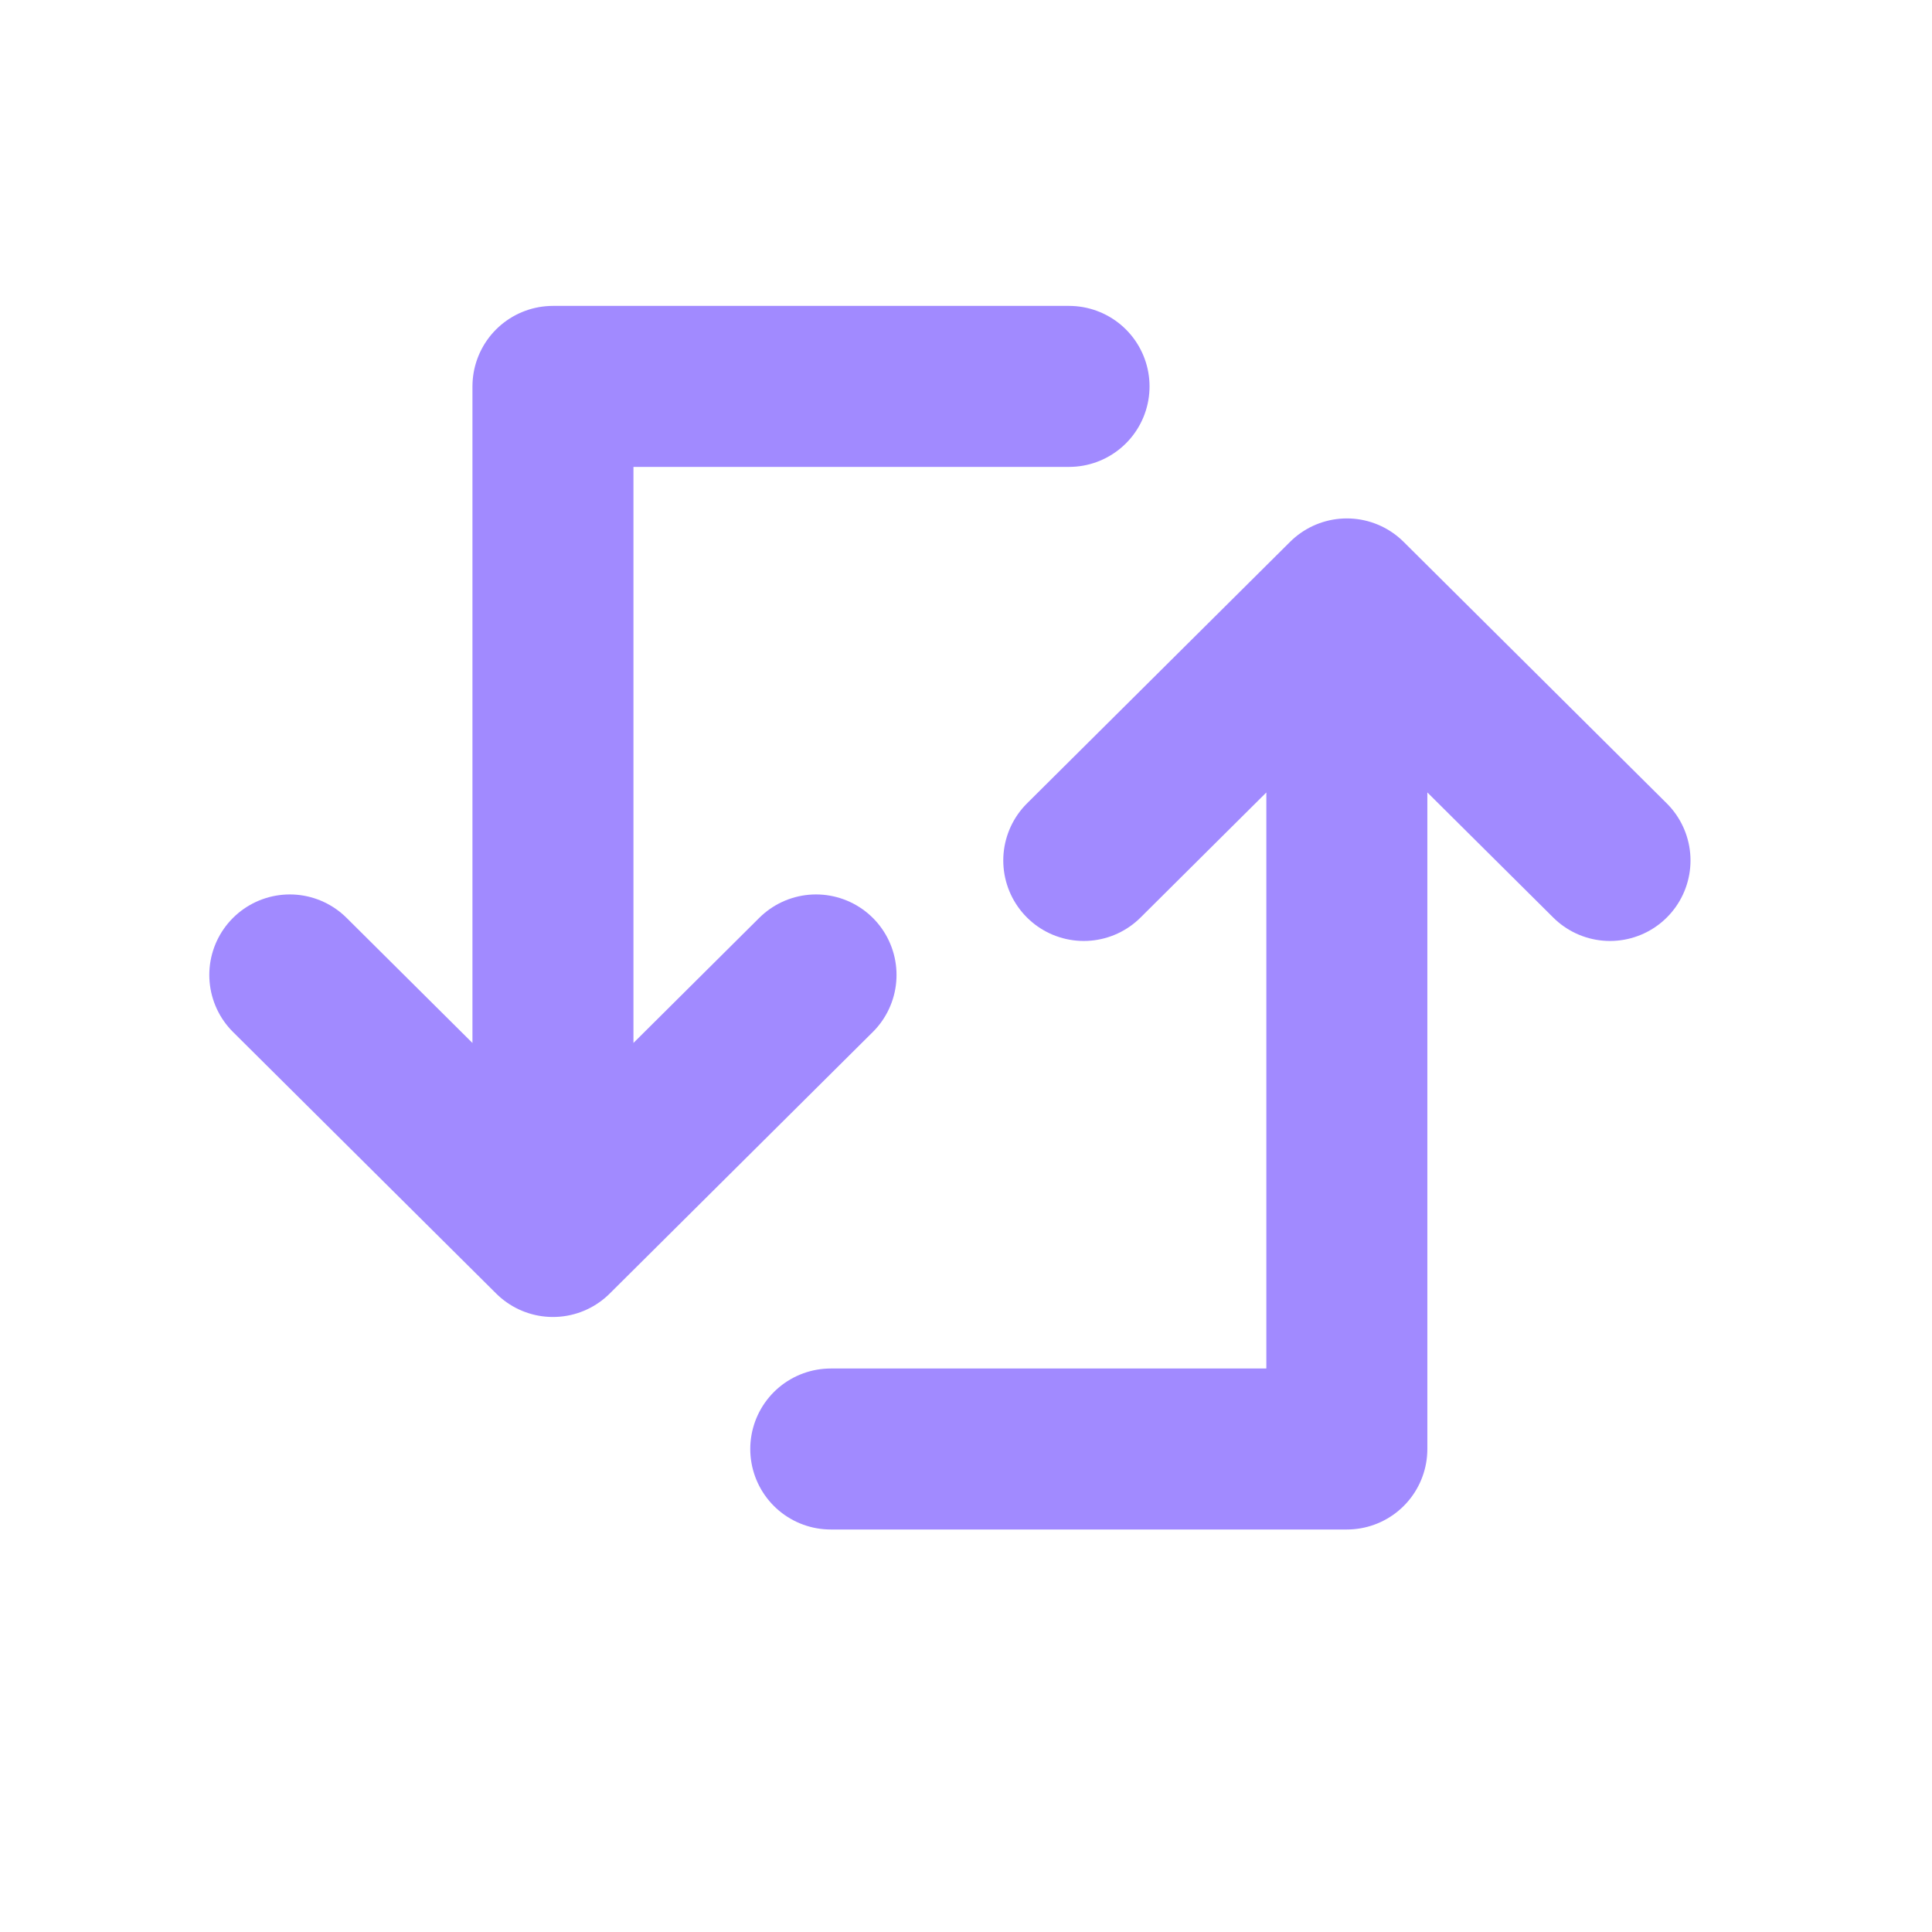
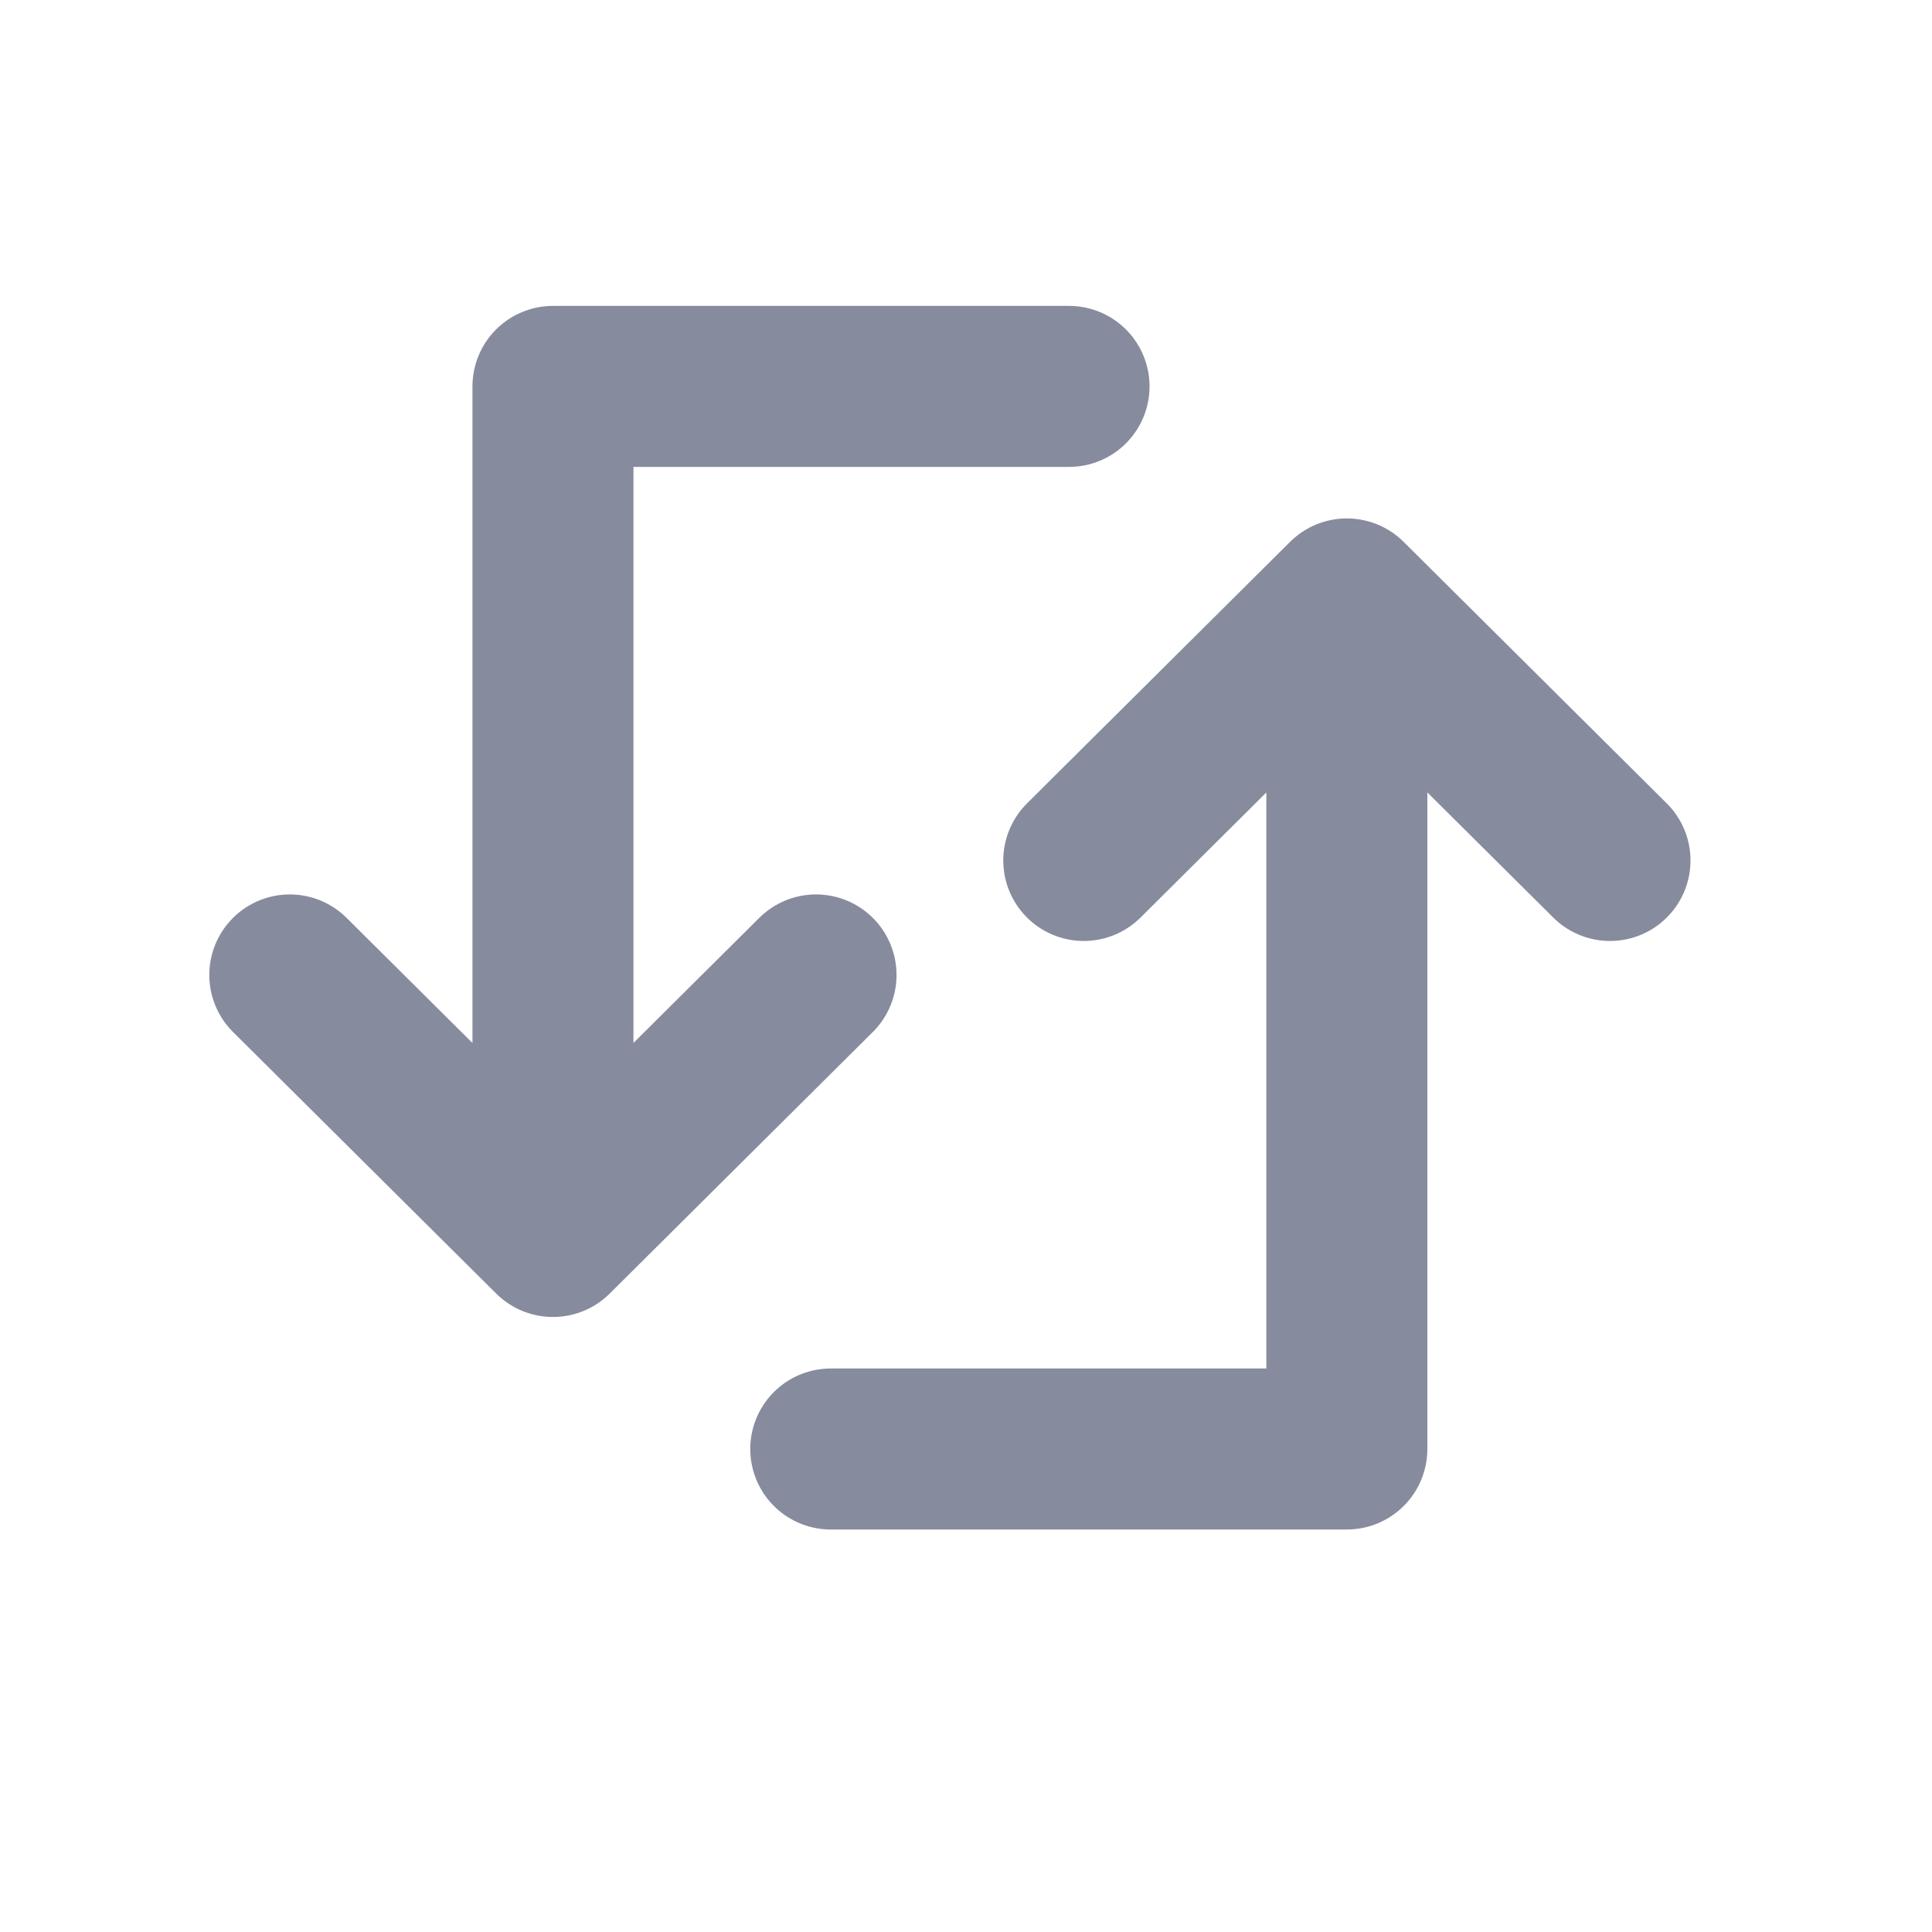
<svg xmlns="http://www.w3.org/2000/svg" width="24" height="24" viewBox="0 0 24 24" fill="none">
-   <path d="M13.28 4.8H6.869V15.36M6.869 15.36L3.6 12.111M6.869 15.36L10.137 12.111" stroke="#A18AFF" stroke-width="2" stroke-linecap="round" stroke-linejoin="round" />
-   <path d="M10.32 18L16.731 18L16.731 7.44M16.731 7.44L20 10.689M16.731 7.44L13.463 10.689" stroke="#A18AFF" stroke-width="2" stroke-linecap="round" stroke-linejoin="round" />
+   <path class="repost-svg" d="M13.28 4.8H6.869V15.36M6.869 15.36L3.6 12.111M6.869 15.36L10.137 12.111" stroke="#878b9e" stroke-width="2" stroke-linecap="round" stroke-linejoin="round" />
+   <path class="repost-svg" d="M10.32 18L16.731 18L16.731 7.44M16.731 7.44L20 10.689M16.731 7.44L13.463 10.689" stroke="#878b9e" stroke-width="2" stroke-linecap="round" stroke-linejoin="round" />
</svg>
